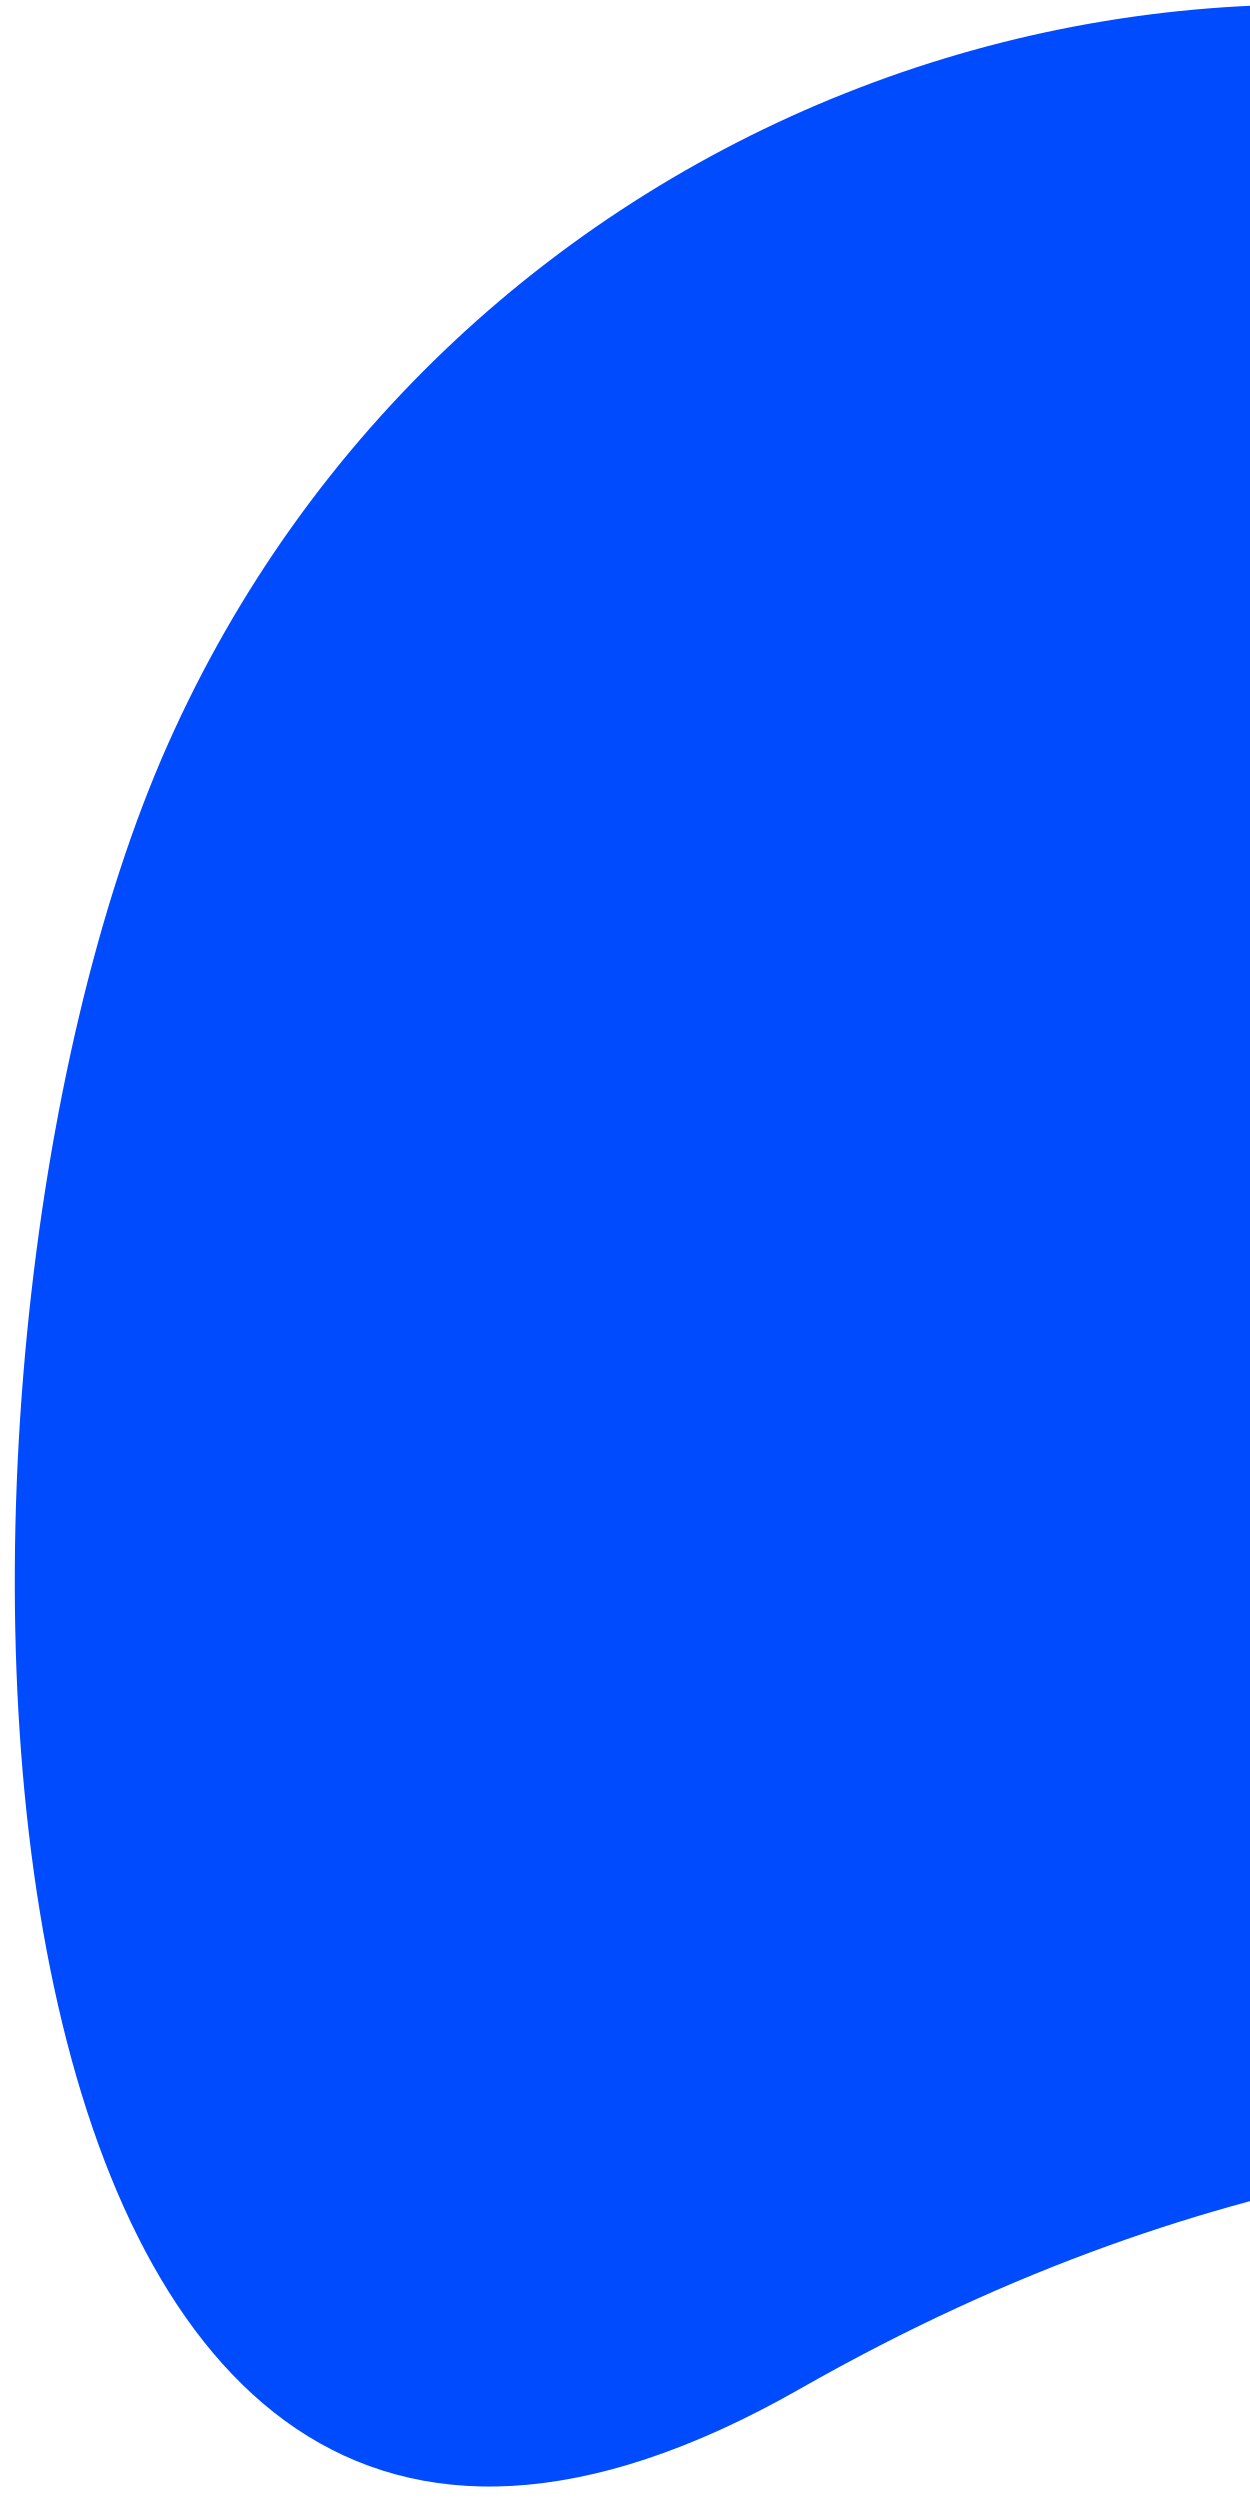
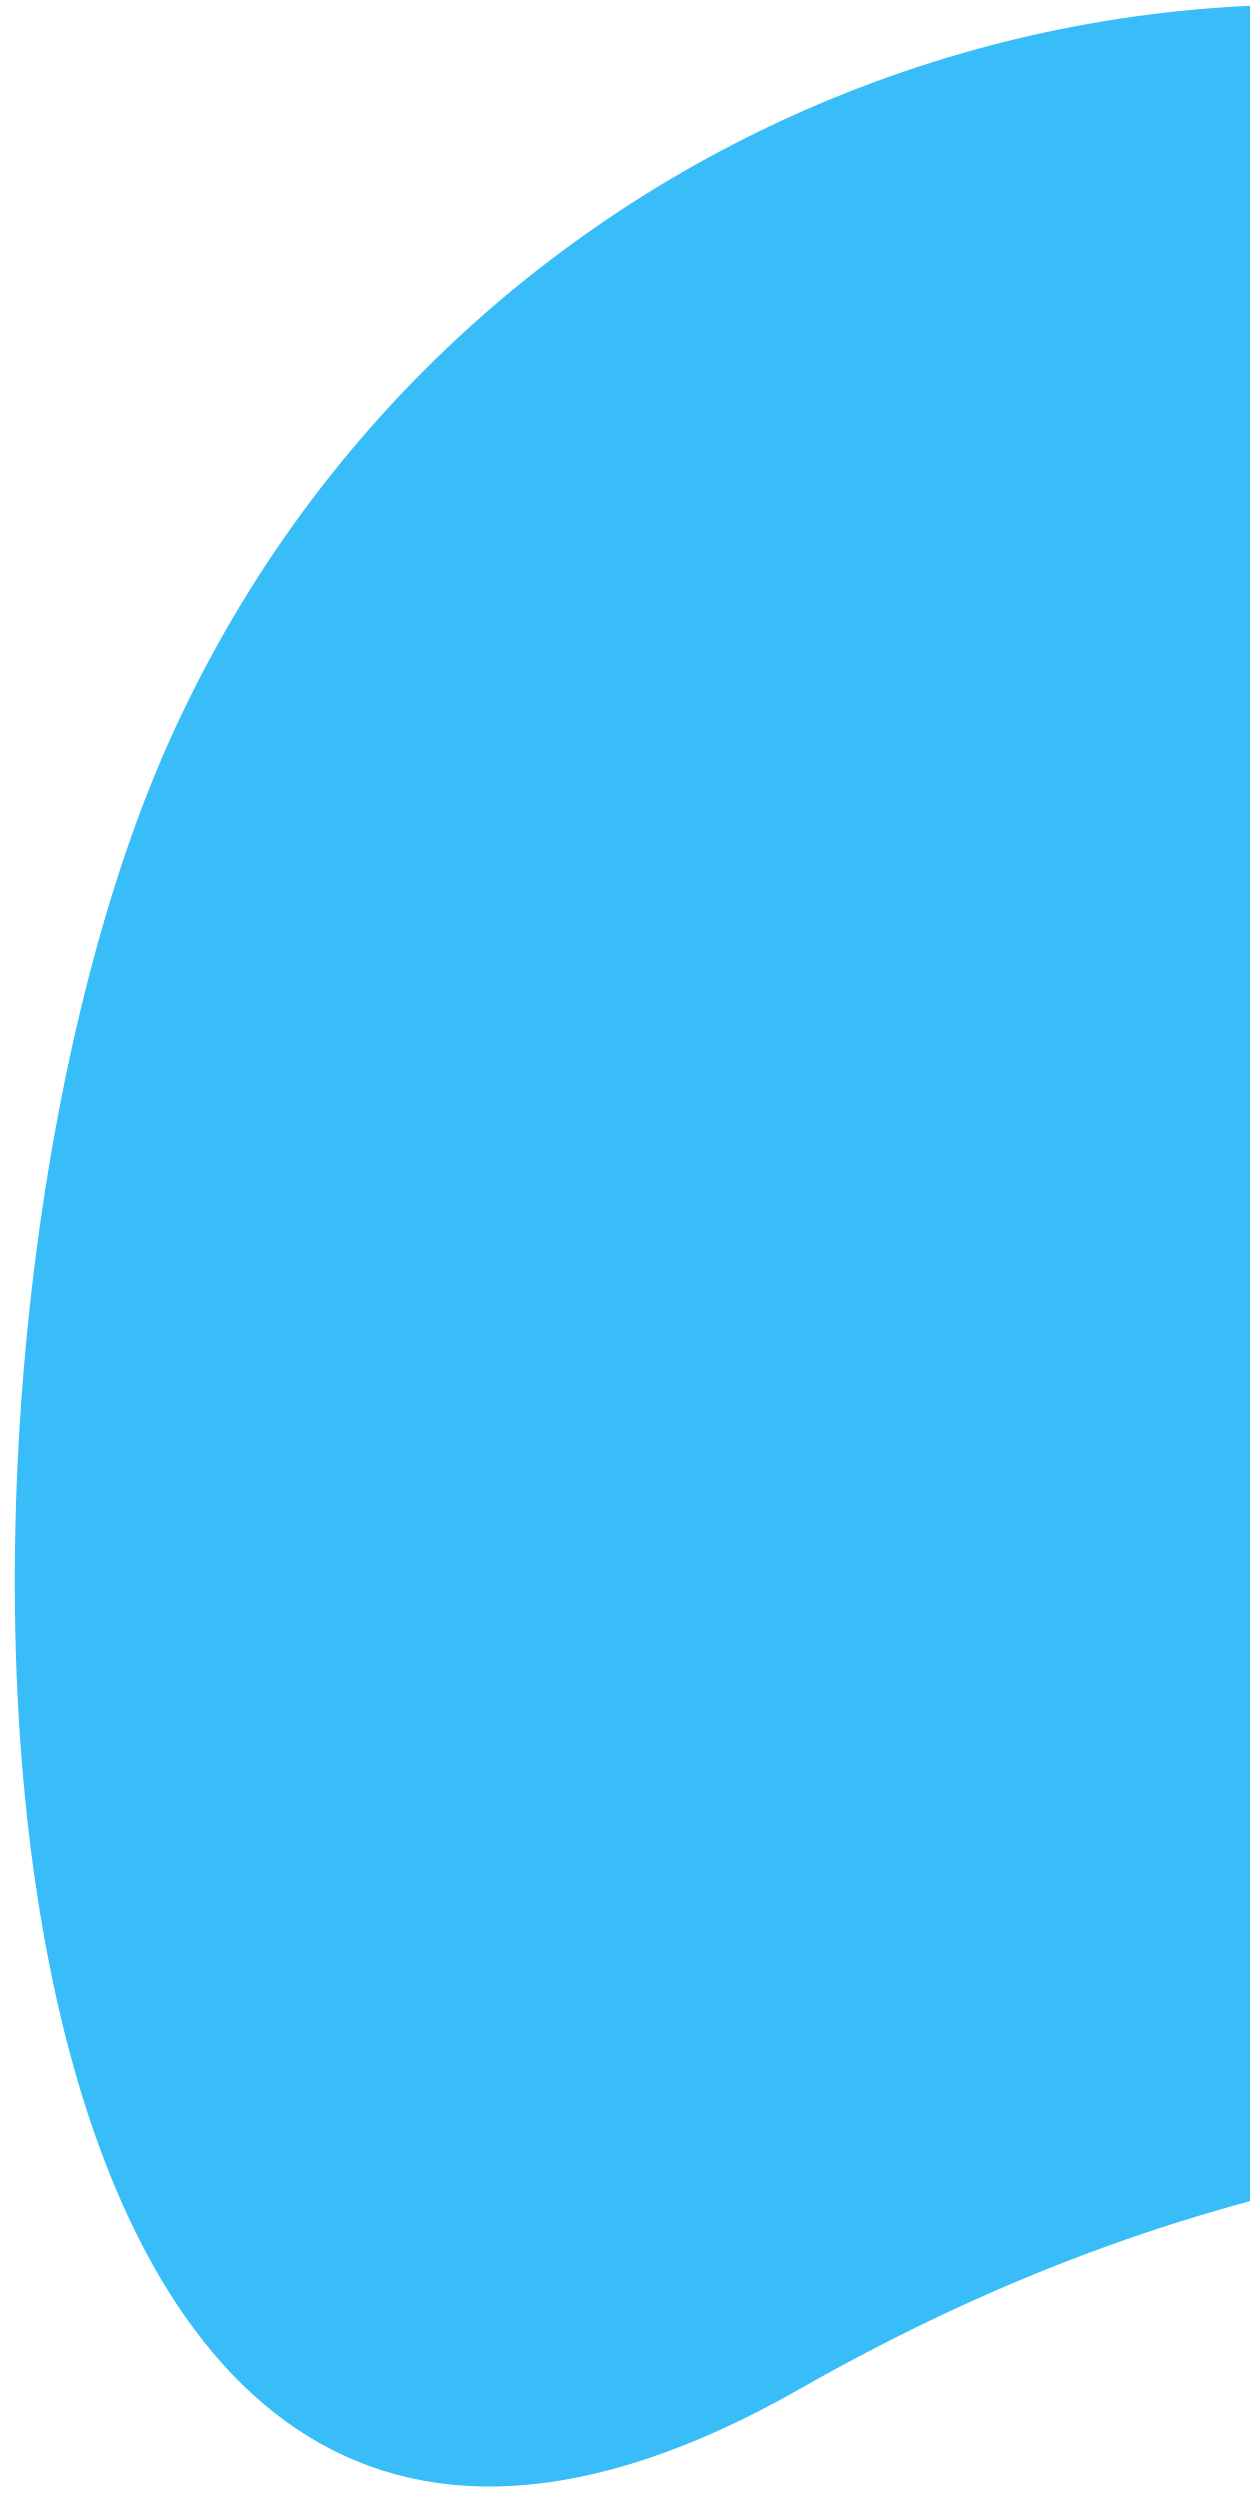
<svg xmlns="http://www.w3.org/2000/svg" width="69" height="138" viewBox="0 0 69 138" fill="none">
-   <path d="M44.132 131.879C-3.667 159.118 -6.177 75.772 9.273 41.07C24.724 6.368 65.381 -9.239 100.083 6.211C134.785 21.662 150.392 62.319 134.941 97.021C119.491 131.723 91.931 104.641 44.132 131.879Z" fill="#004BFE" />
+   <path d="M44.132 131.879C-3.667 159.118 -6.177 75.772 9.273 41.07C24.724 6.368 65.381 -9.239 100.083 6.211C134.785 21.662 150.392 62.319 134.941 97.021C119.491 131.723 91.931 104.641 44.132 131.879Z" fill="#38bdf8" />
</svg>
